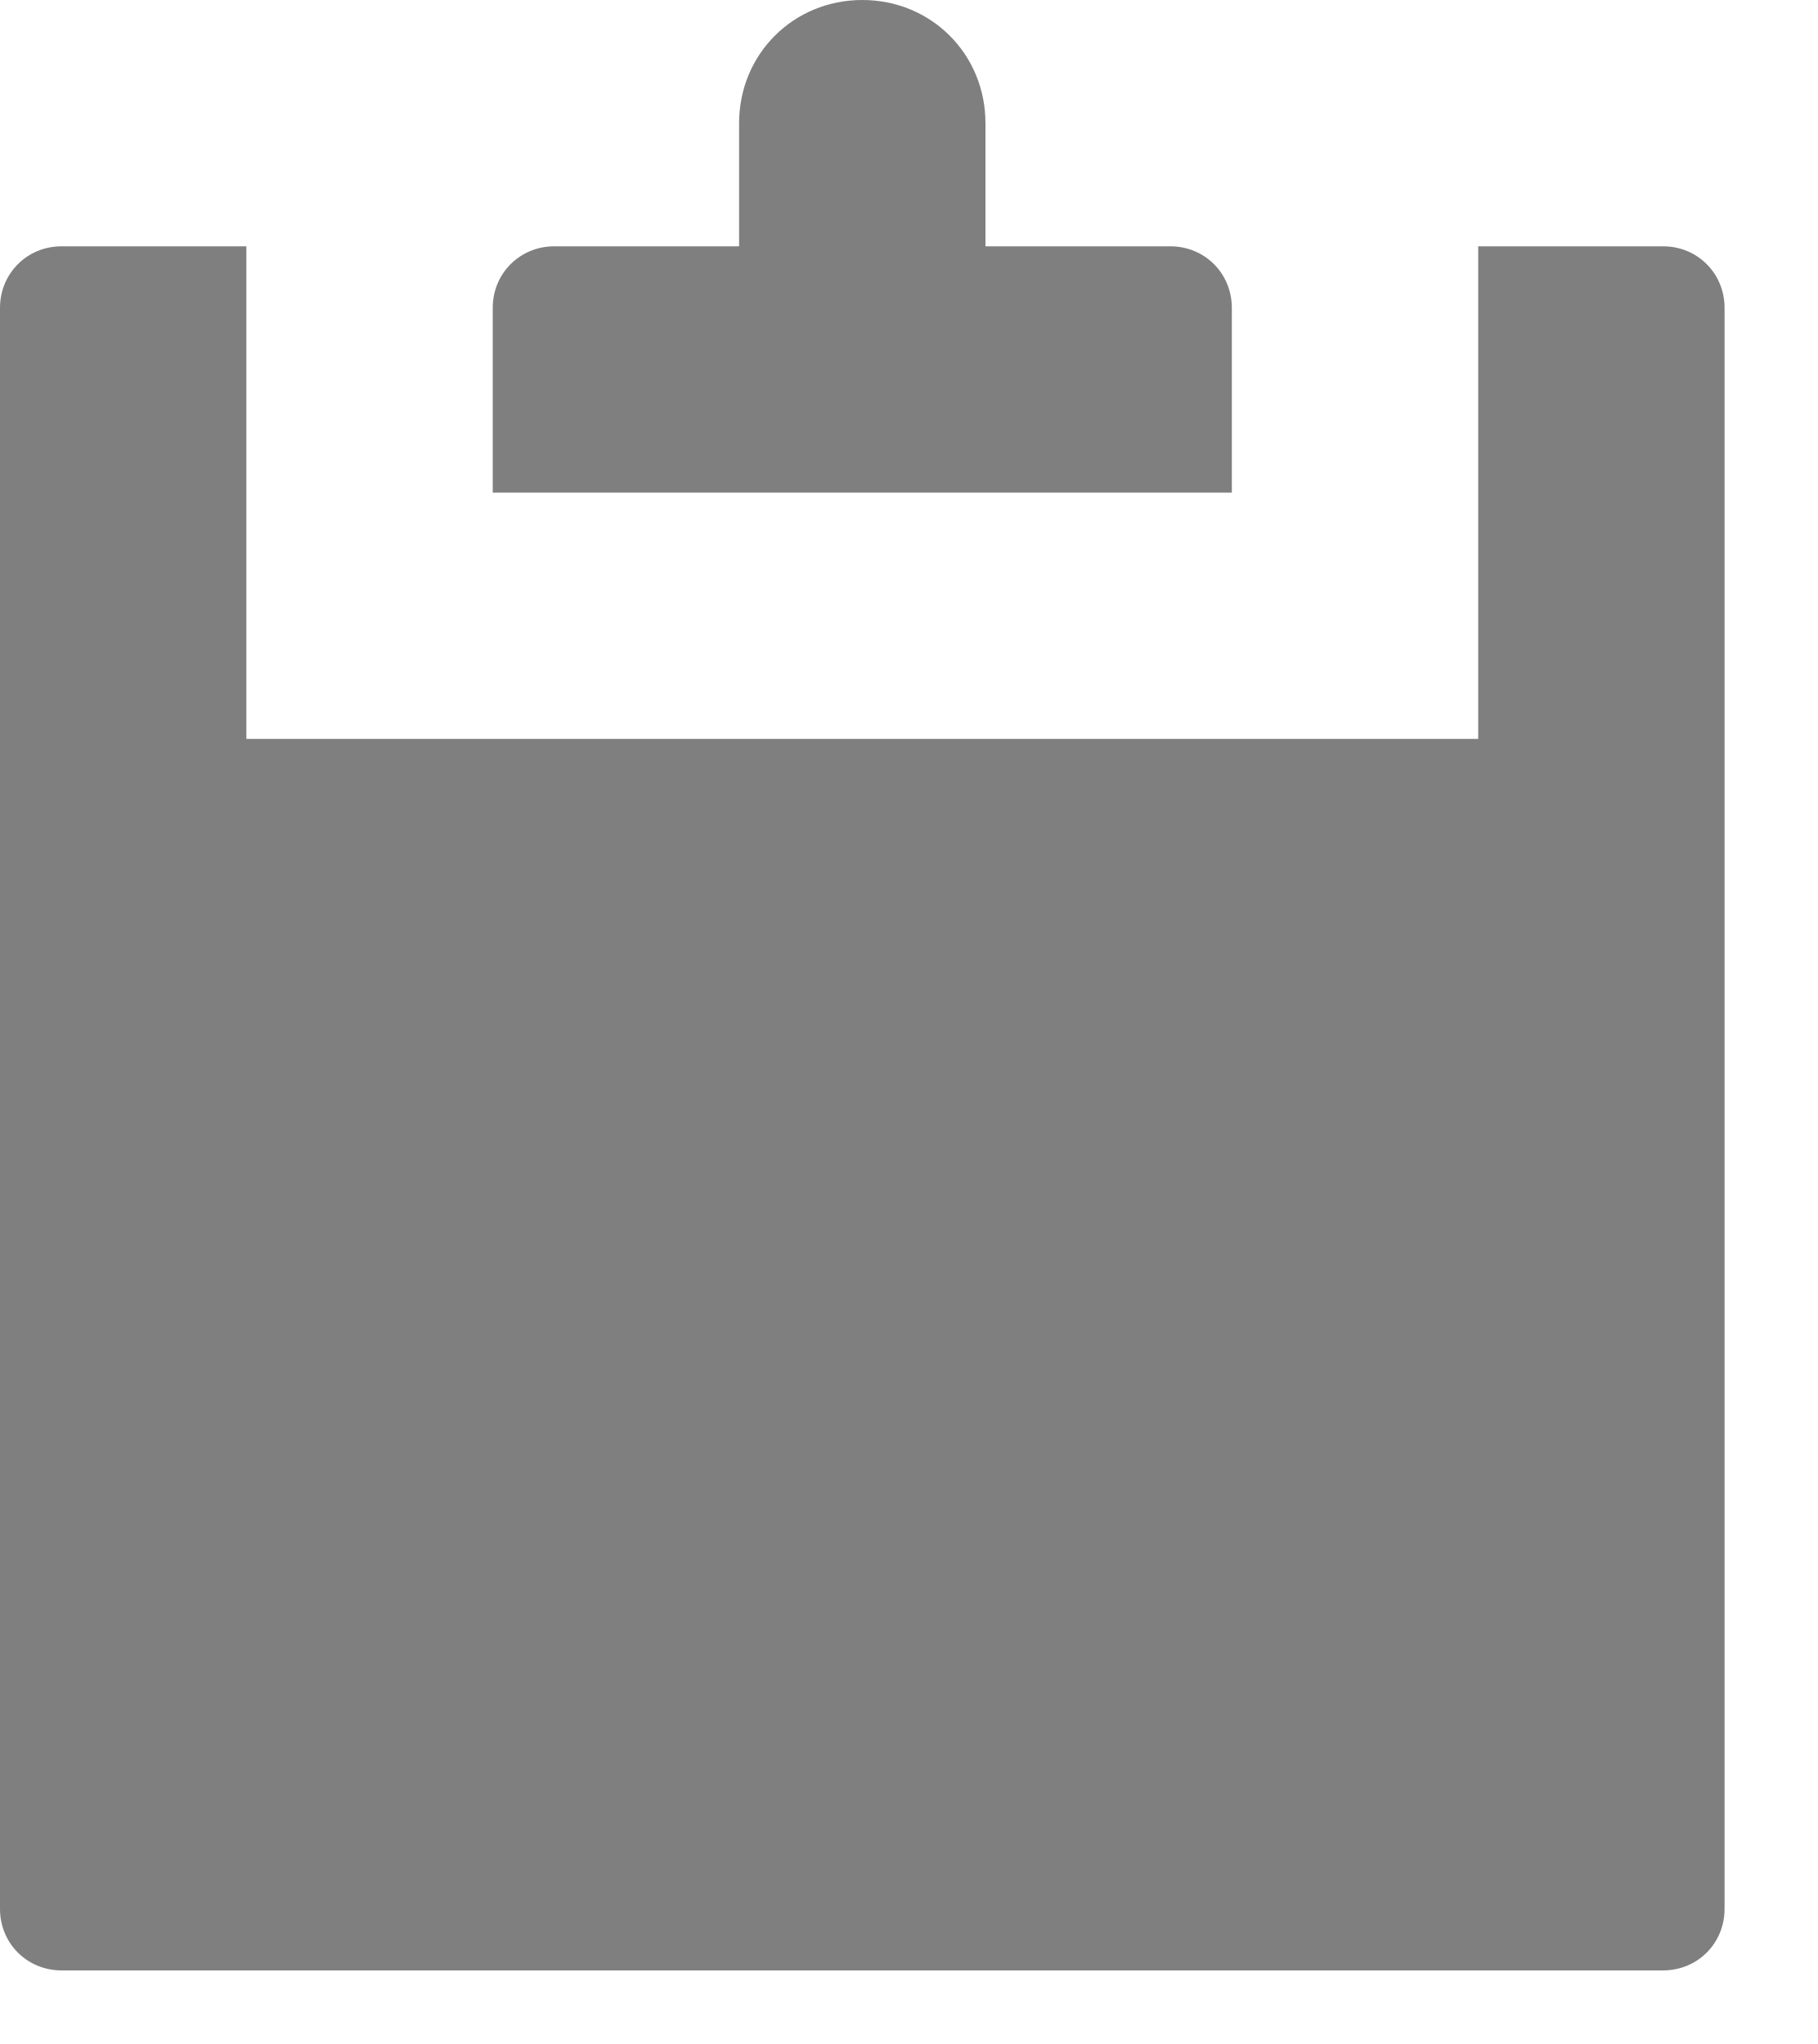
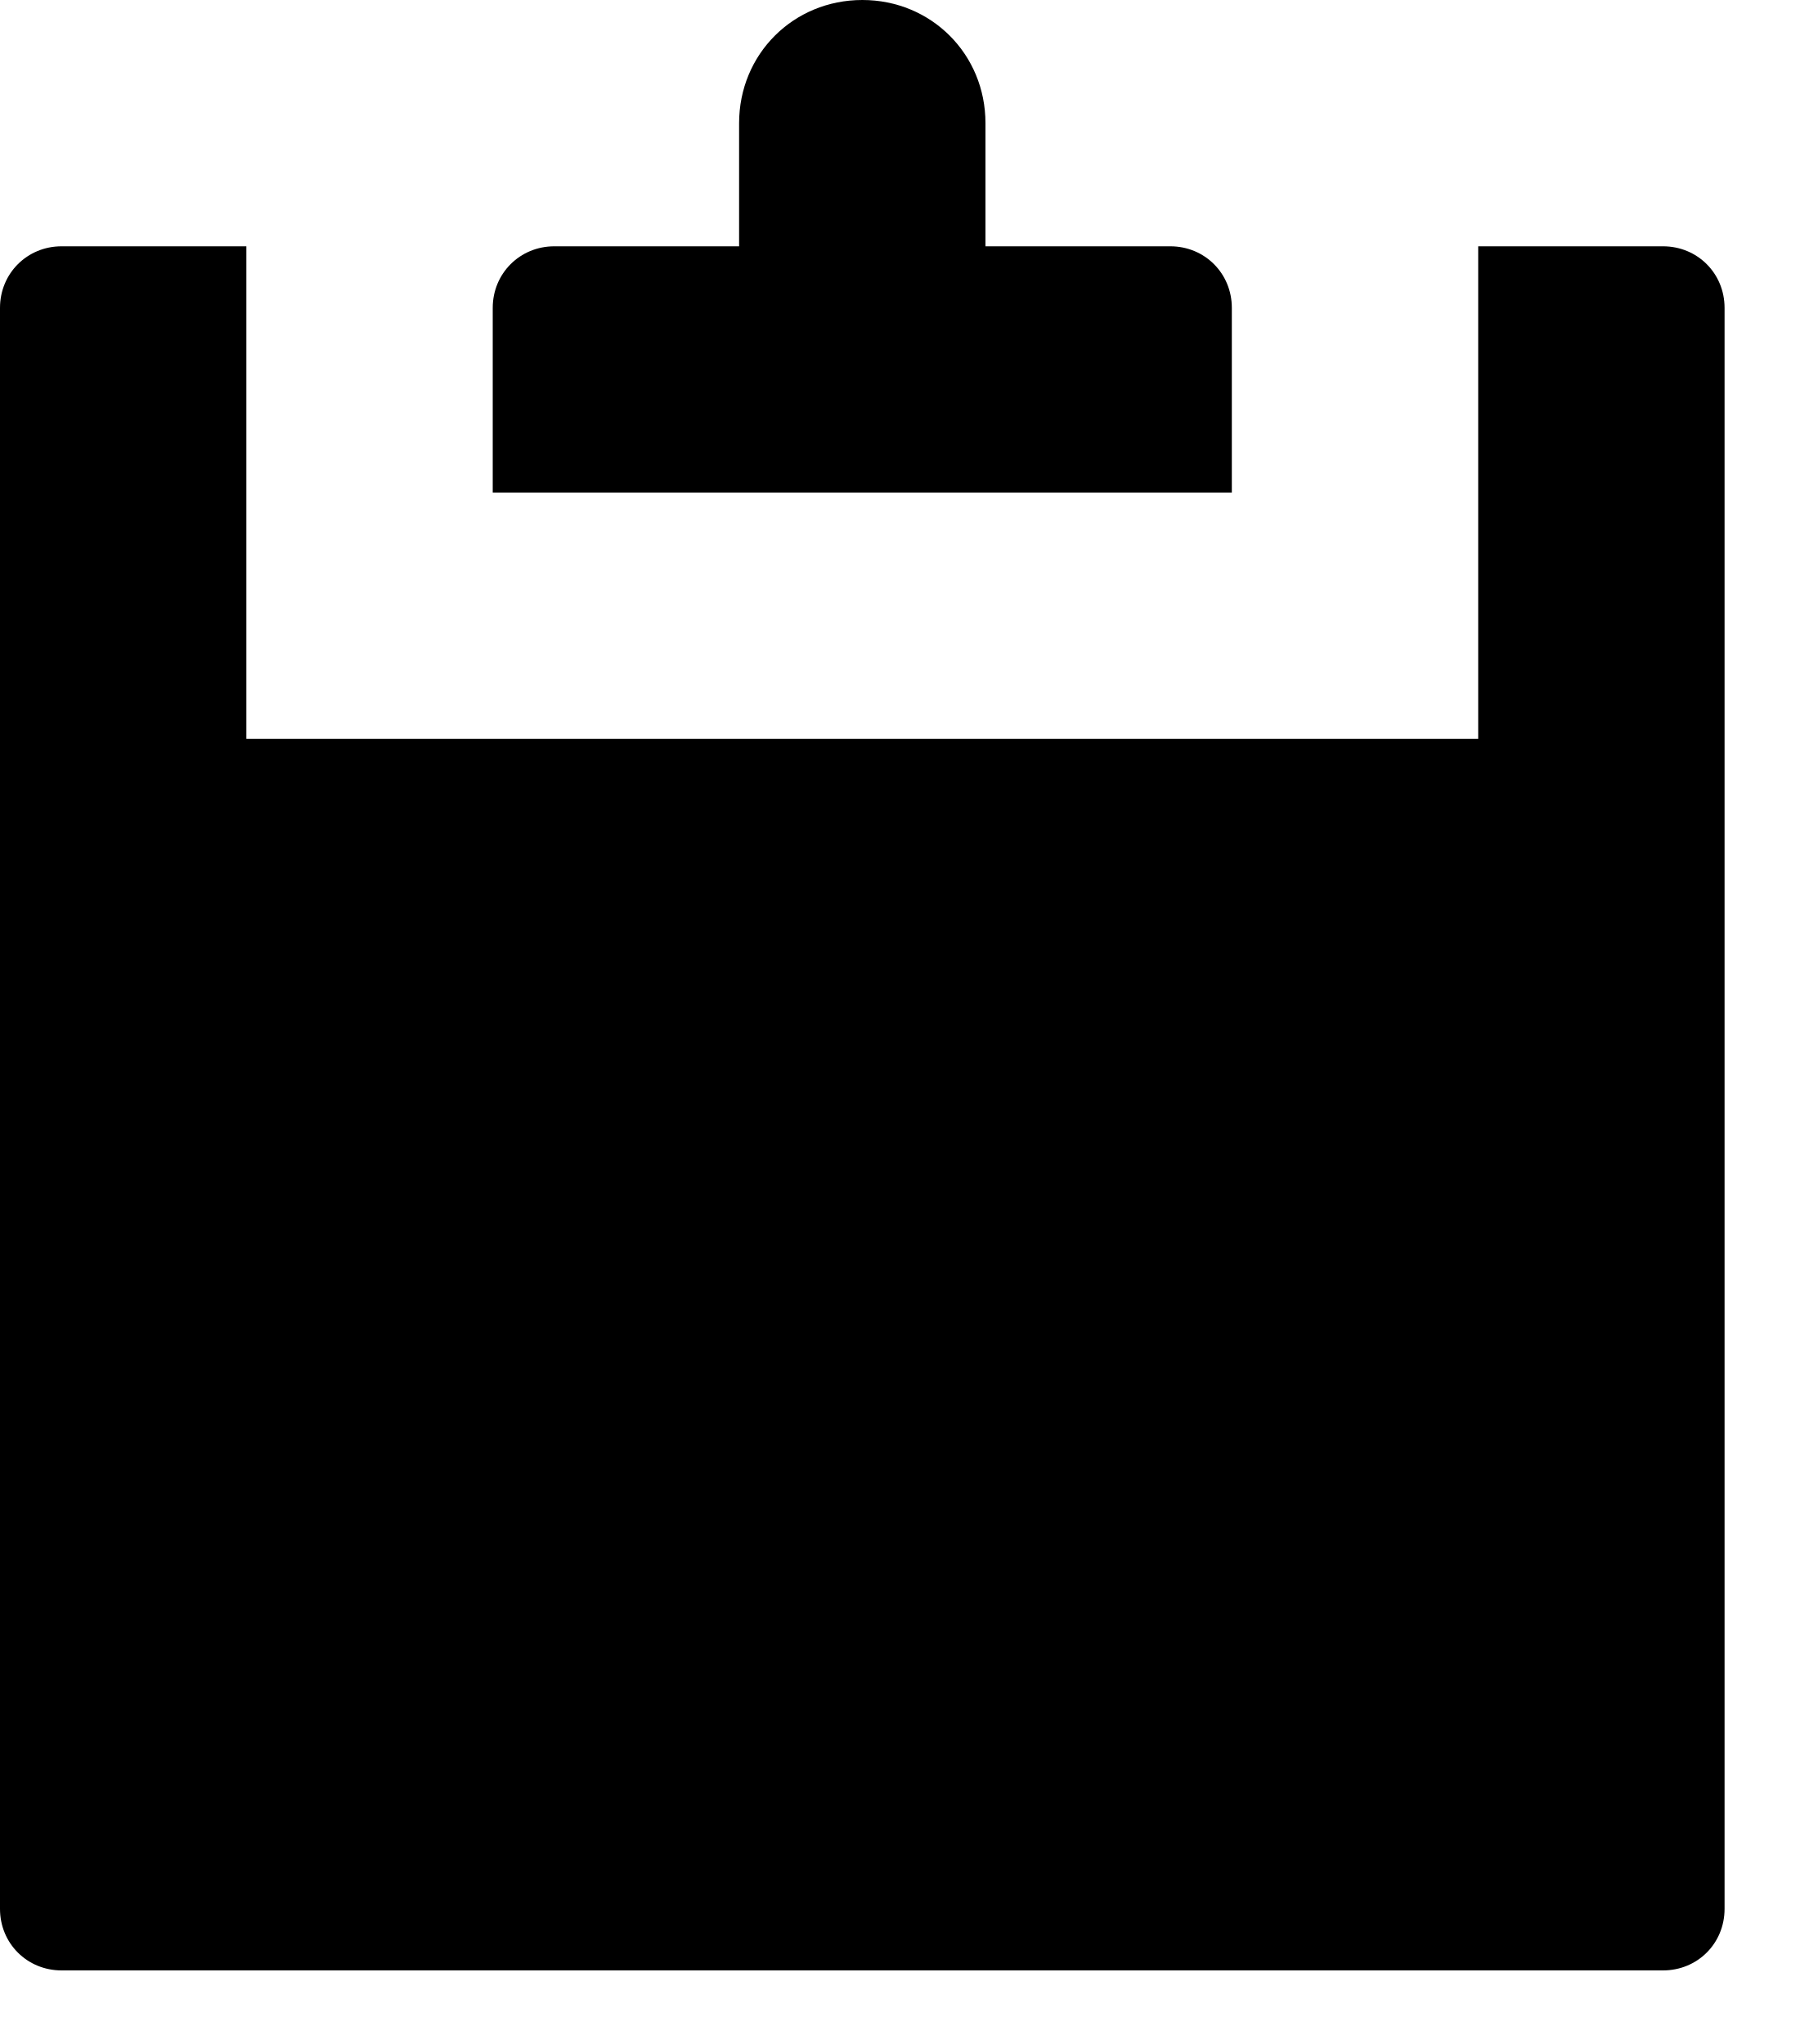
<svg xmlns="http://www.w3.org/2000/svg" width="16" height="18" viewBox="0 0 16 18" fill="none">
-   <path d="M7.592 0C6.984 0 6.507 0.477 6.507 1.085V2.169H4.88C4.577 2.169 4.338 2.408 4.338 2.711V4.338H10.845V2.711C10.845 2.408 10.607 2.169 10.303 2.169H8.676V1.085C8.676 0.477 8.199 0 7.592 0ZM0.542 2.169C0.239 2.169 0 2.408 0 2.711V16.81C0 17.114 0.239 17.352 0.542 17.352H14.641C14.945 17.352 15.183 17.114 15.183 16.81V2.711C15.183 2.408 14.945 2.169 14.641 2.169H13.014V6.507H2.169V2.169H0.542Z" fill="black" fill-opacity="0.5" />
+   <path d="M7.592 0C6.984 0 6.507 0.477 6.507 1.085V2.169H4.88C4.577 2.169 4.338 2.408 4.338 2.711V4.338H10.845V2.711C10.845 2.408 10.607 2.169 10.303 2.169H8.676V1.085C8.676 0.477 8.199 0 7.592 0ZM0.542 2.169C0.239 2.169 0 2.408 0 2.711V16.81C0 17.114 0.239 17.352 0.542 17.352H14.641C14.945 17.352 15.183 17.114 15.183 16.81V2.711C15.183 2.408 14.945 2.169 14.641 2.169H13.014V6.507H2.169V2.169H0.542Z" fill="black" fill-opacity="1" />
</svg>
